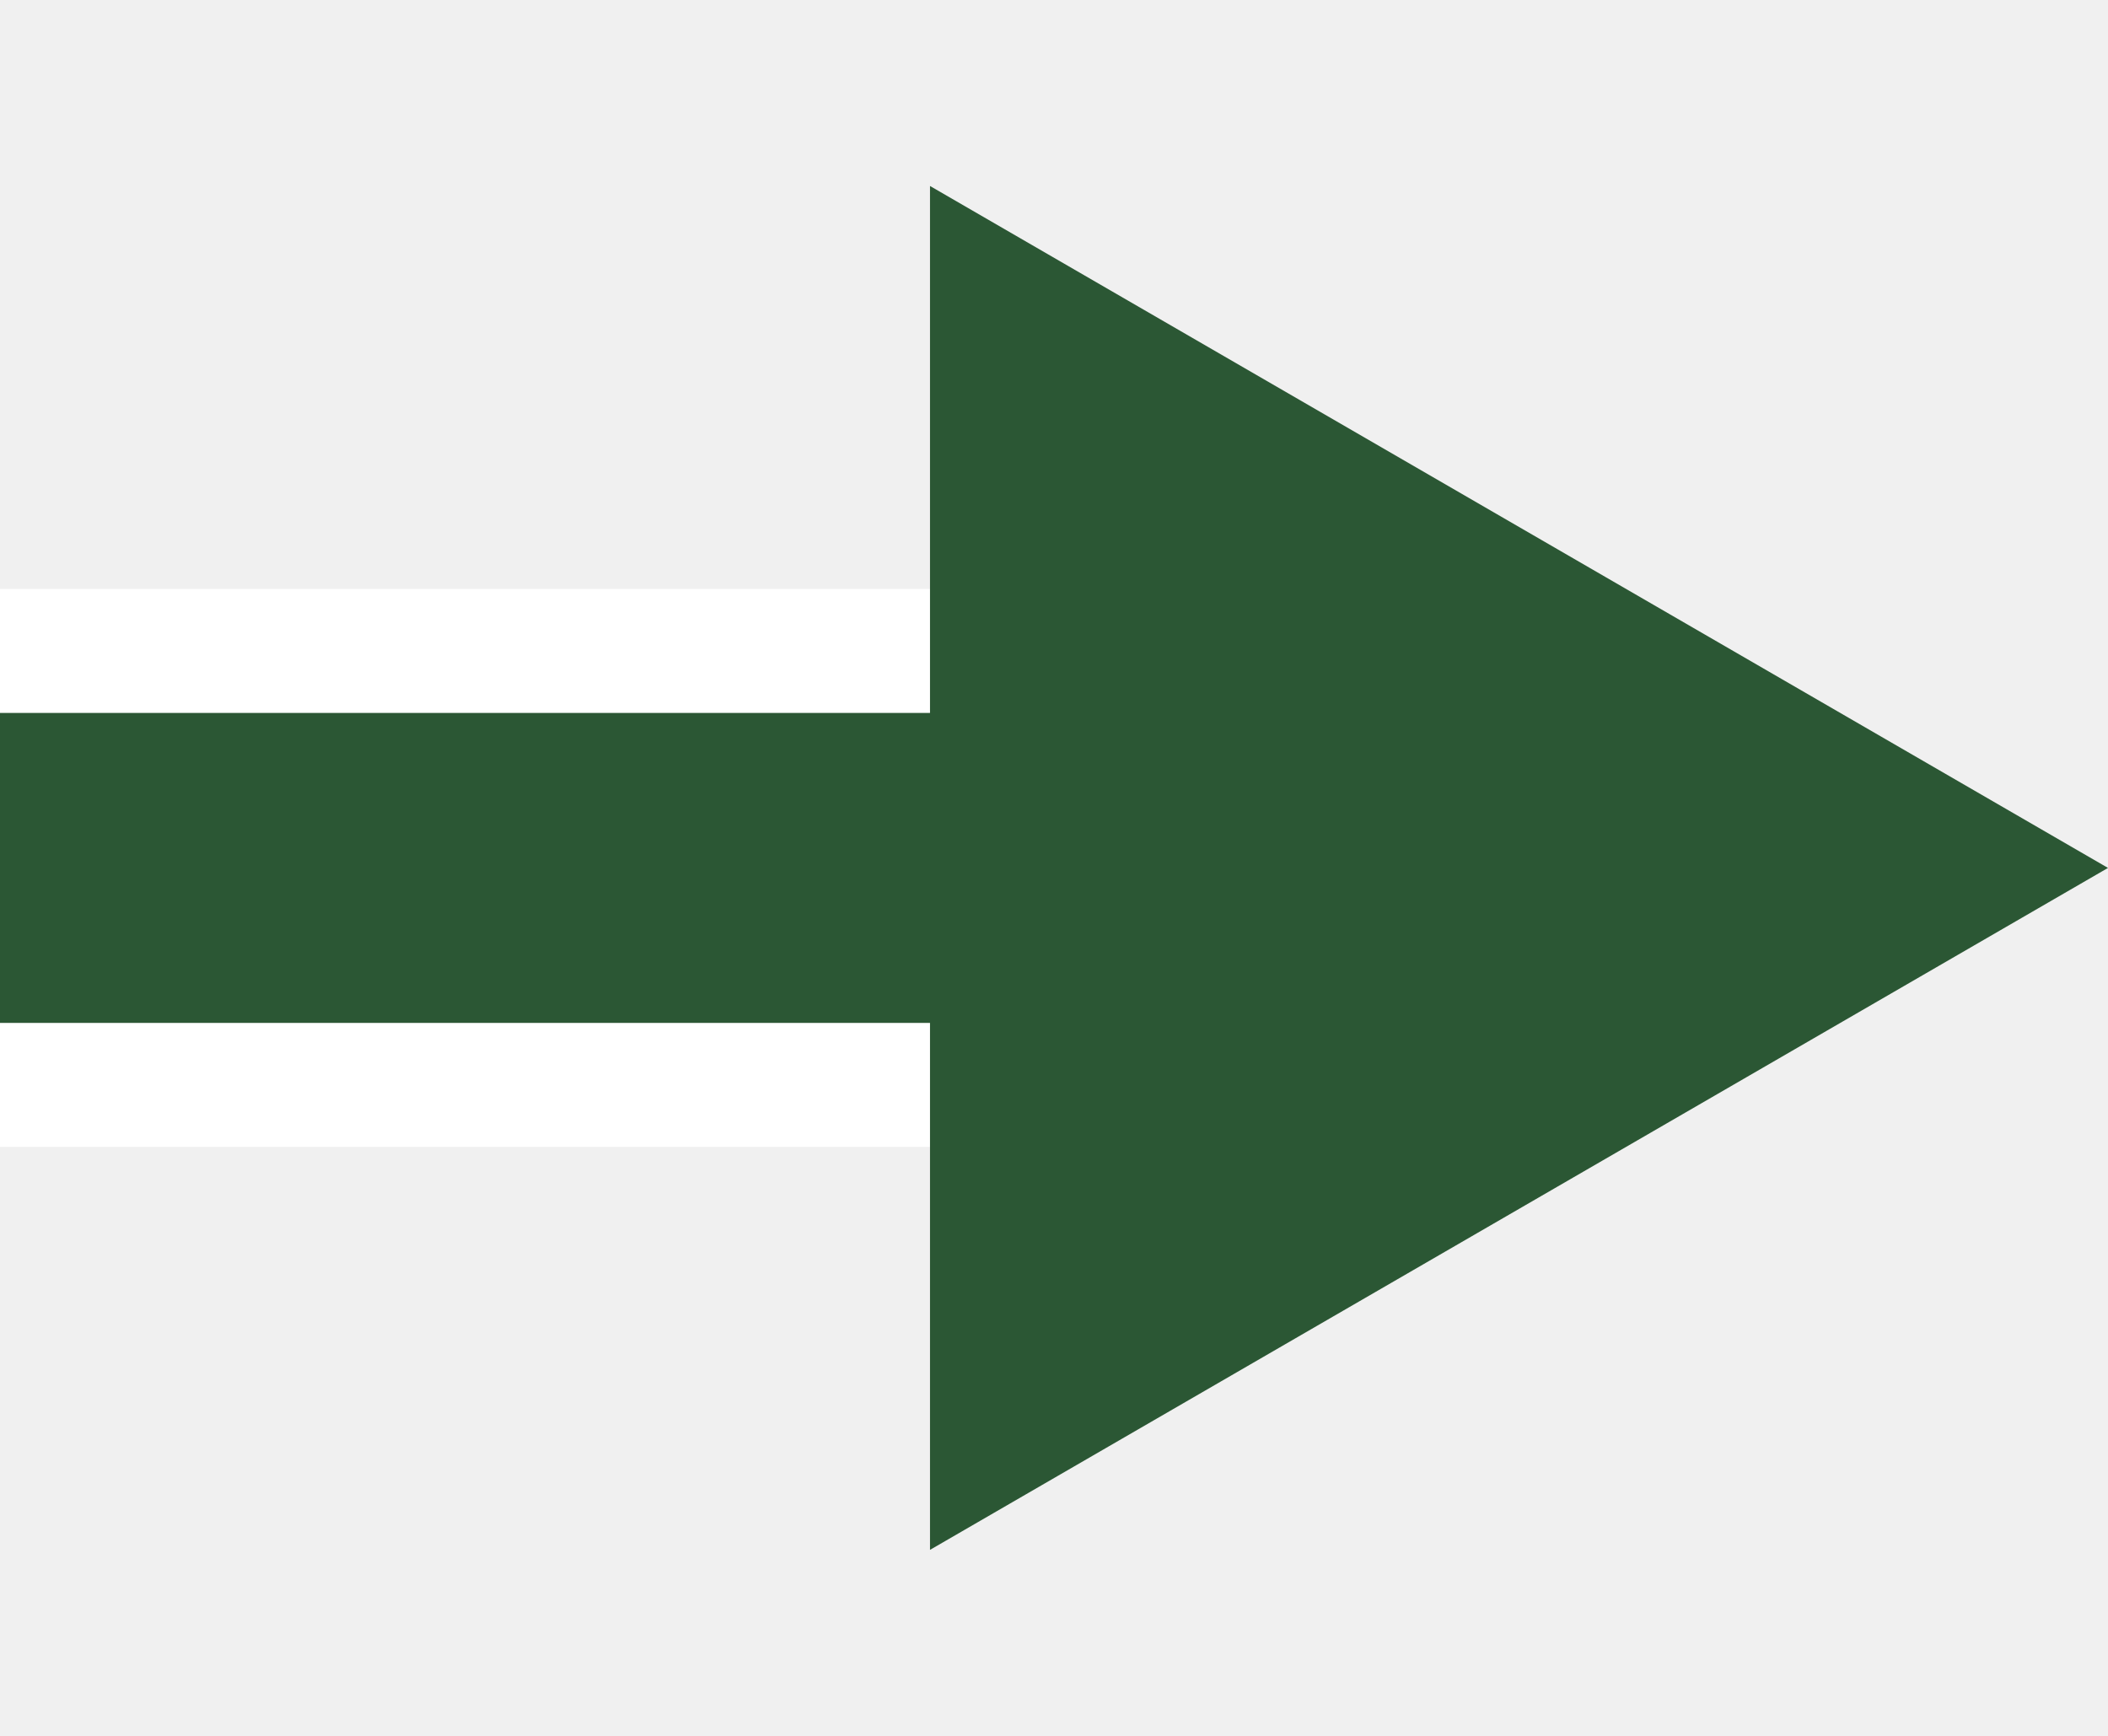
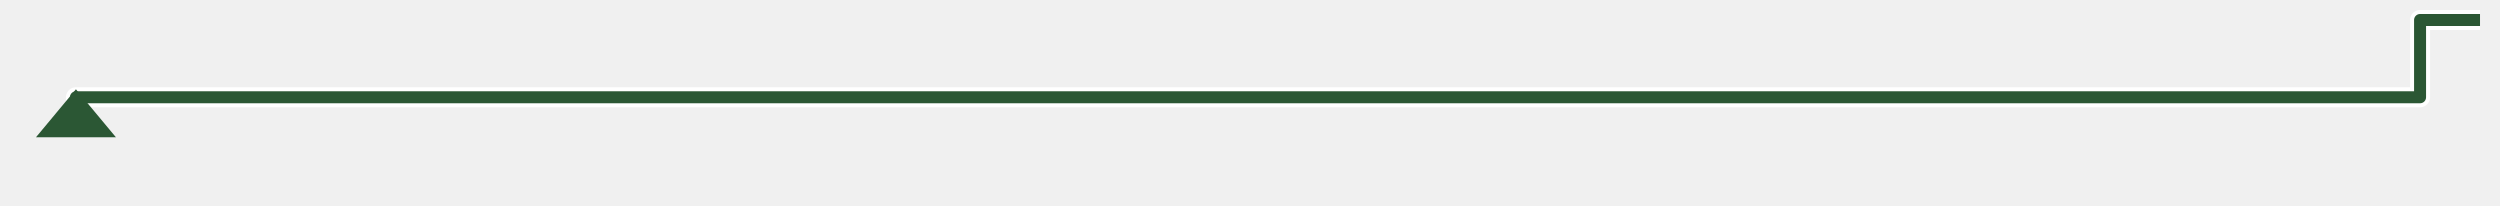
- <svg xmlns="http://www.w3.org/2000/svg" width="34" height="28" viewBox="0 0 34 28">
-   <path d="M 0 14 H 20" fill="none" stroke="#ffffff" stroke-width="9" />
-   <path d="M 0 14 H 20" fill="none" stroke="#2B5734" stroke-width="5" />
-   <path d="M 34 14 L 15 3 L 15 25 Z" fill="#2B5734" />
+ <svg xmlns="http://www.w3.org/2000/svg" width="625.5" height="51.336" viewBox="0 0 625.5 51.336">
+   <path d="M 620.5 5 L 605.5 5 L 605.5 24.336 L 19 24.336 L 19 31.336" fill="none" stroke="#ffffff" stroke-width="5" stroke-linejoin="round" />
+   <path d="M 620.5 5 L 605.5 5 L 605.5 24.336 L 19 24.336 L 19 31.336" fill="none" stroke="#2B5734" stroke-width="3" stroke-linejoin="round" />
+   <path d="M 19 22.336 L 9 34.336 L 29 34.336 Z" fill="#2B5734" />
</svg>
